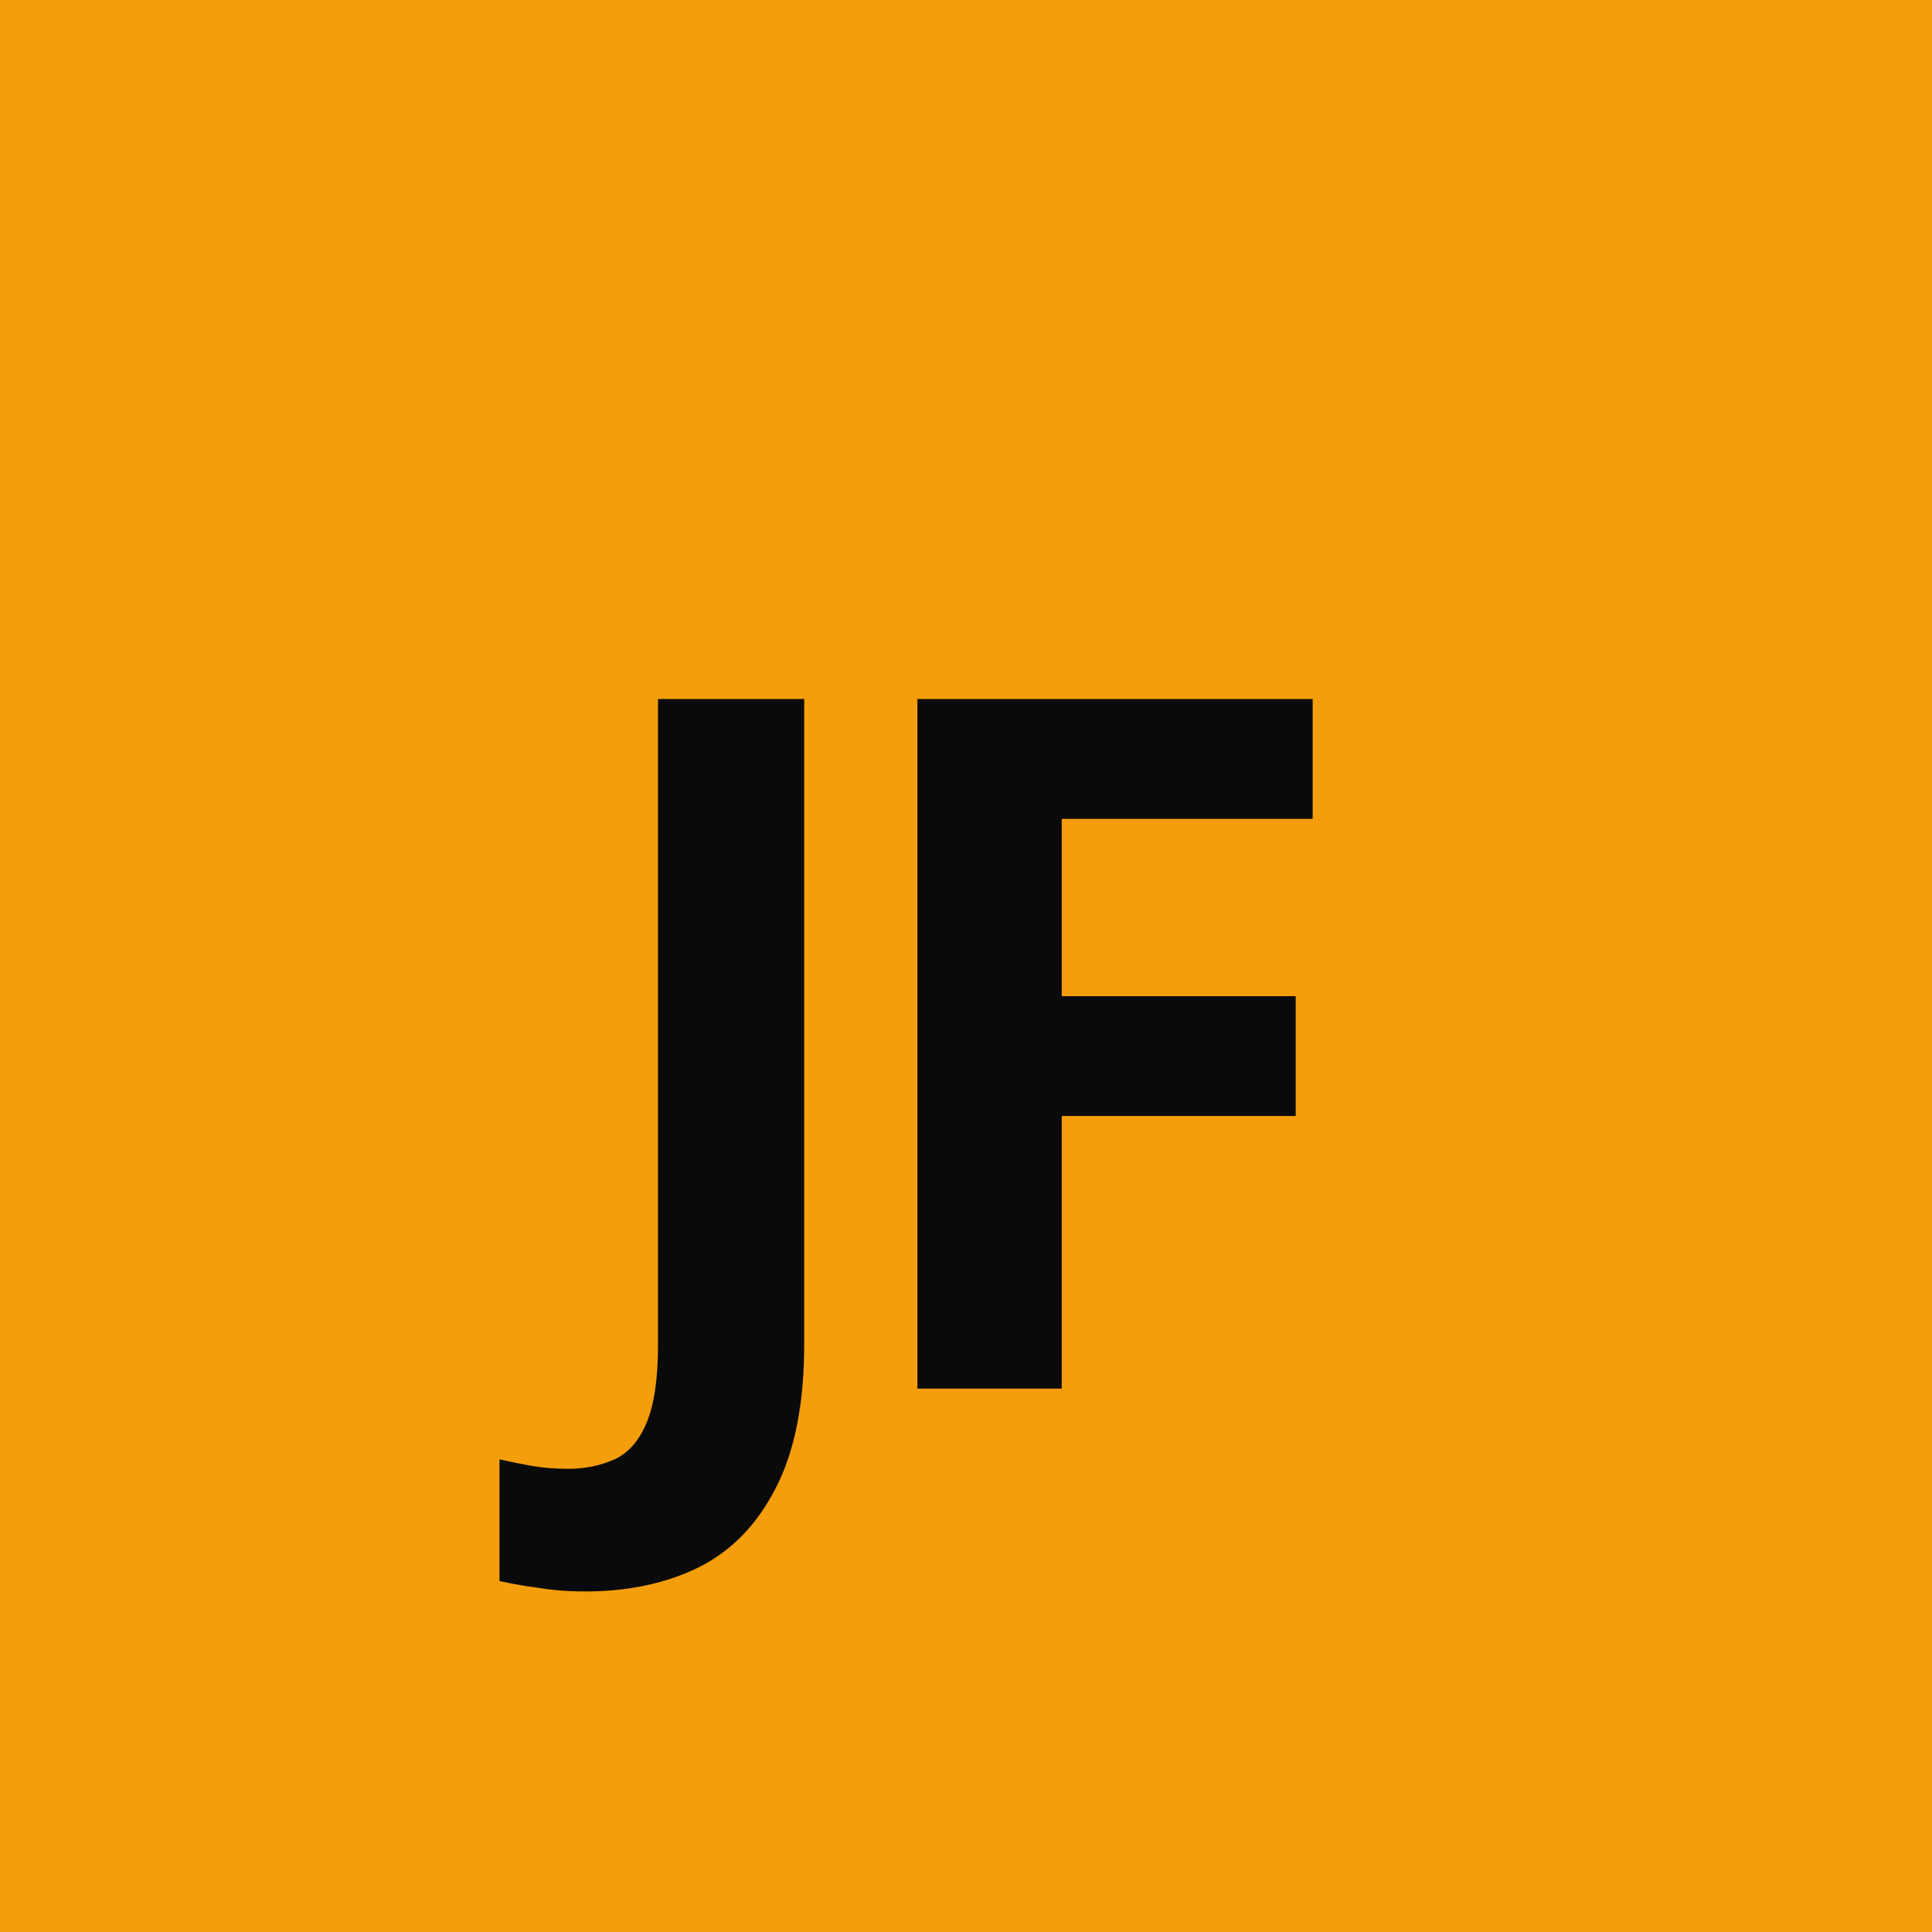
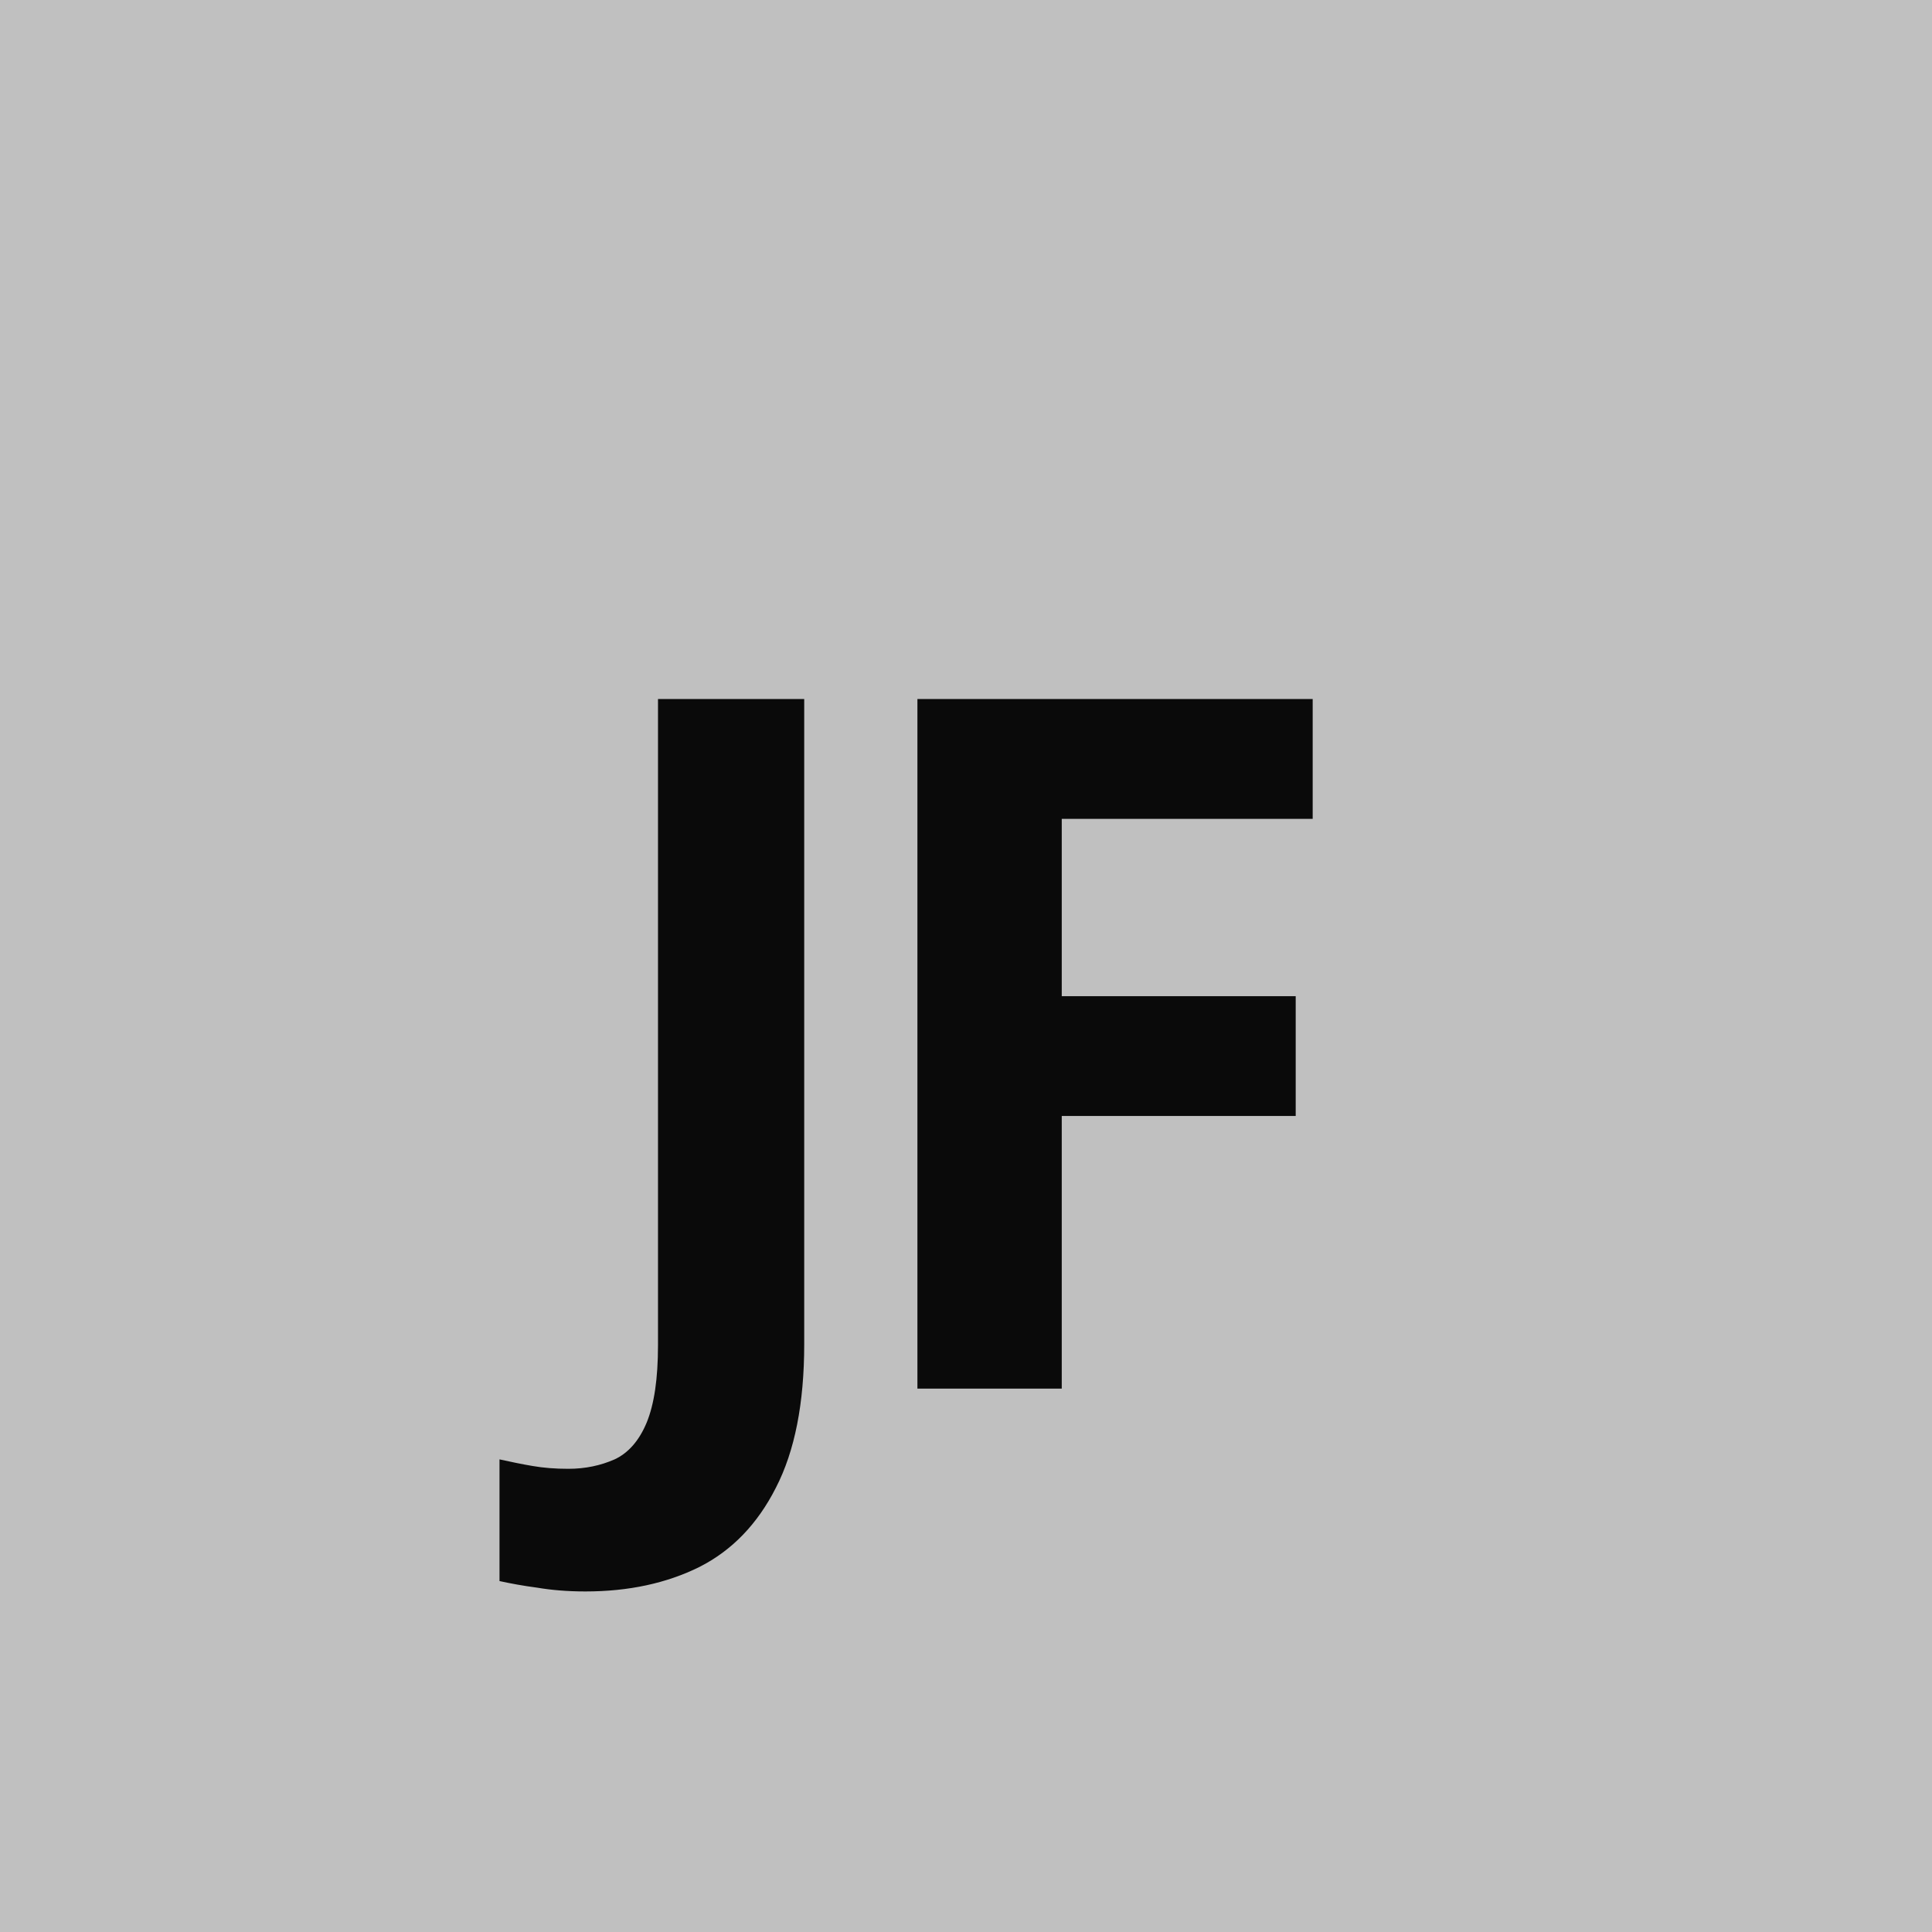
<svg xmlns="http://www.w3.org/2000/svg" viewBox="0 0 32 32">
  <rect width="32" height="32" fill="#0a0a0a" />
-   <rect width="32" height="32" fill="#f59e0b" />
+   <rect width="32" height="32" fill="#c0c0c0" />
  <text x="16" y="23" font-family="sans-serif" font-size="16" font-weight="800" fill="#0a0a0a" text-anchor="middle" letter-spacing="-1">JF</text>
</svg>
